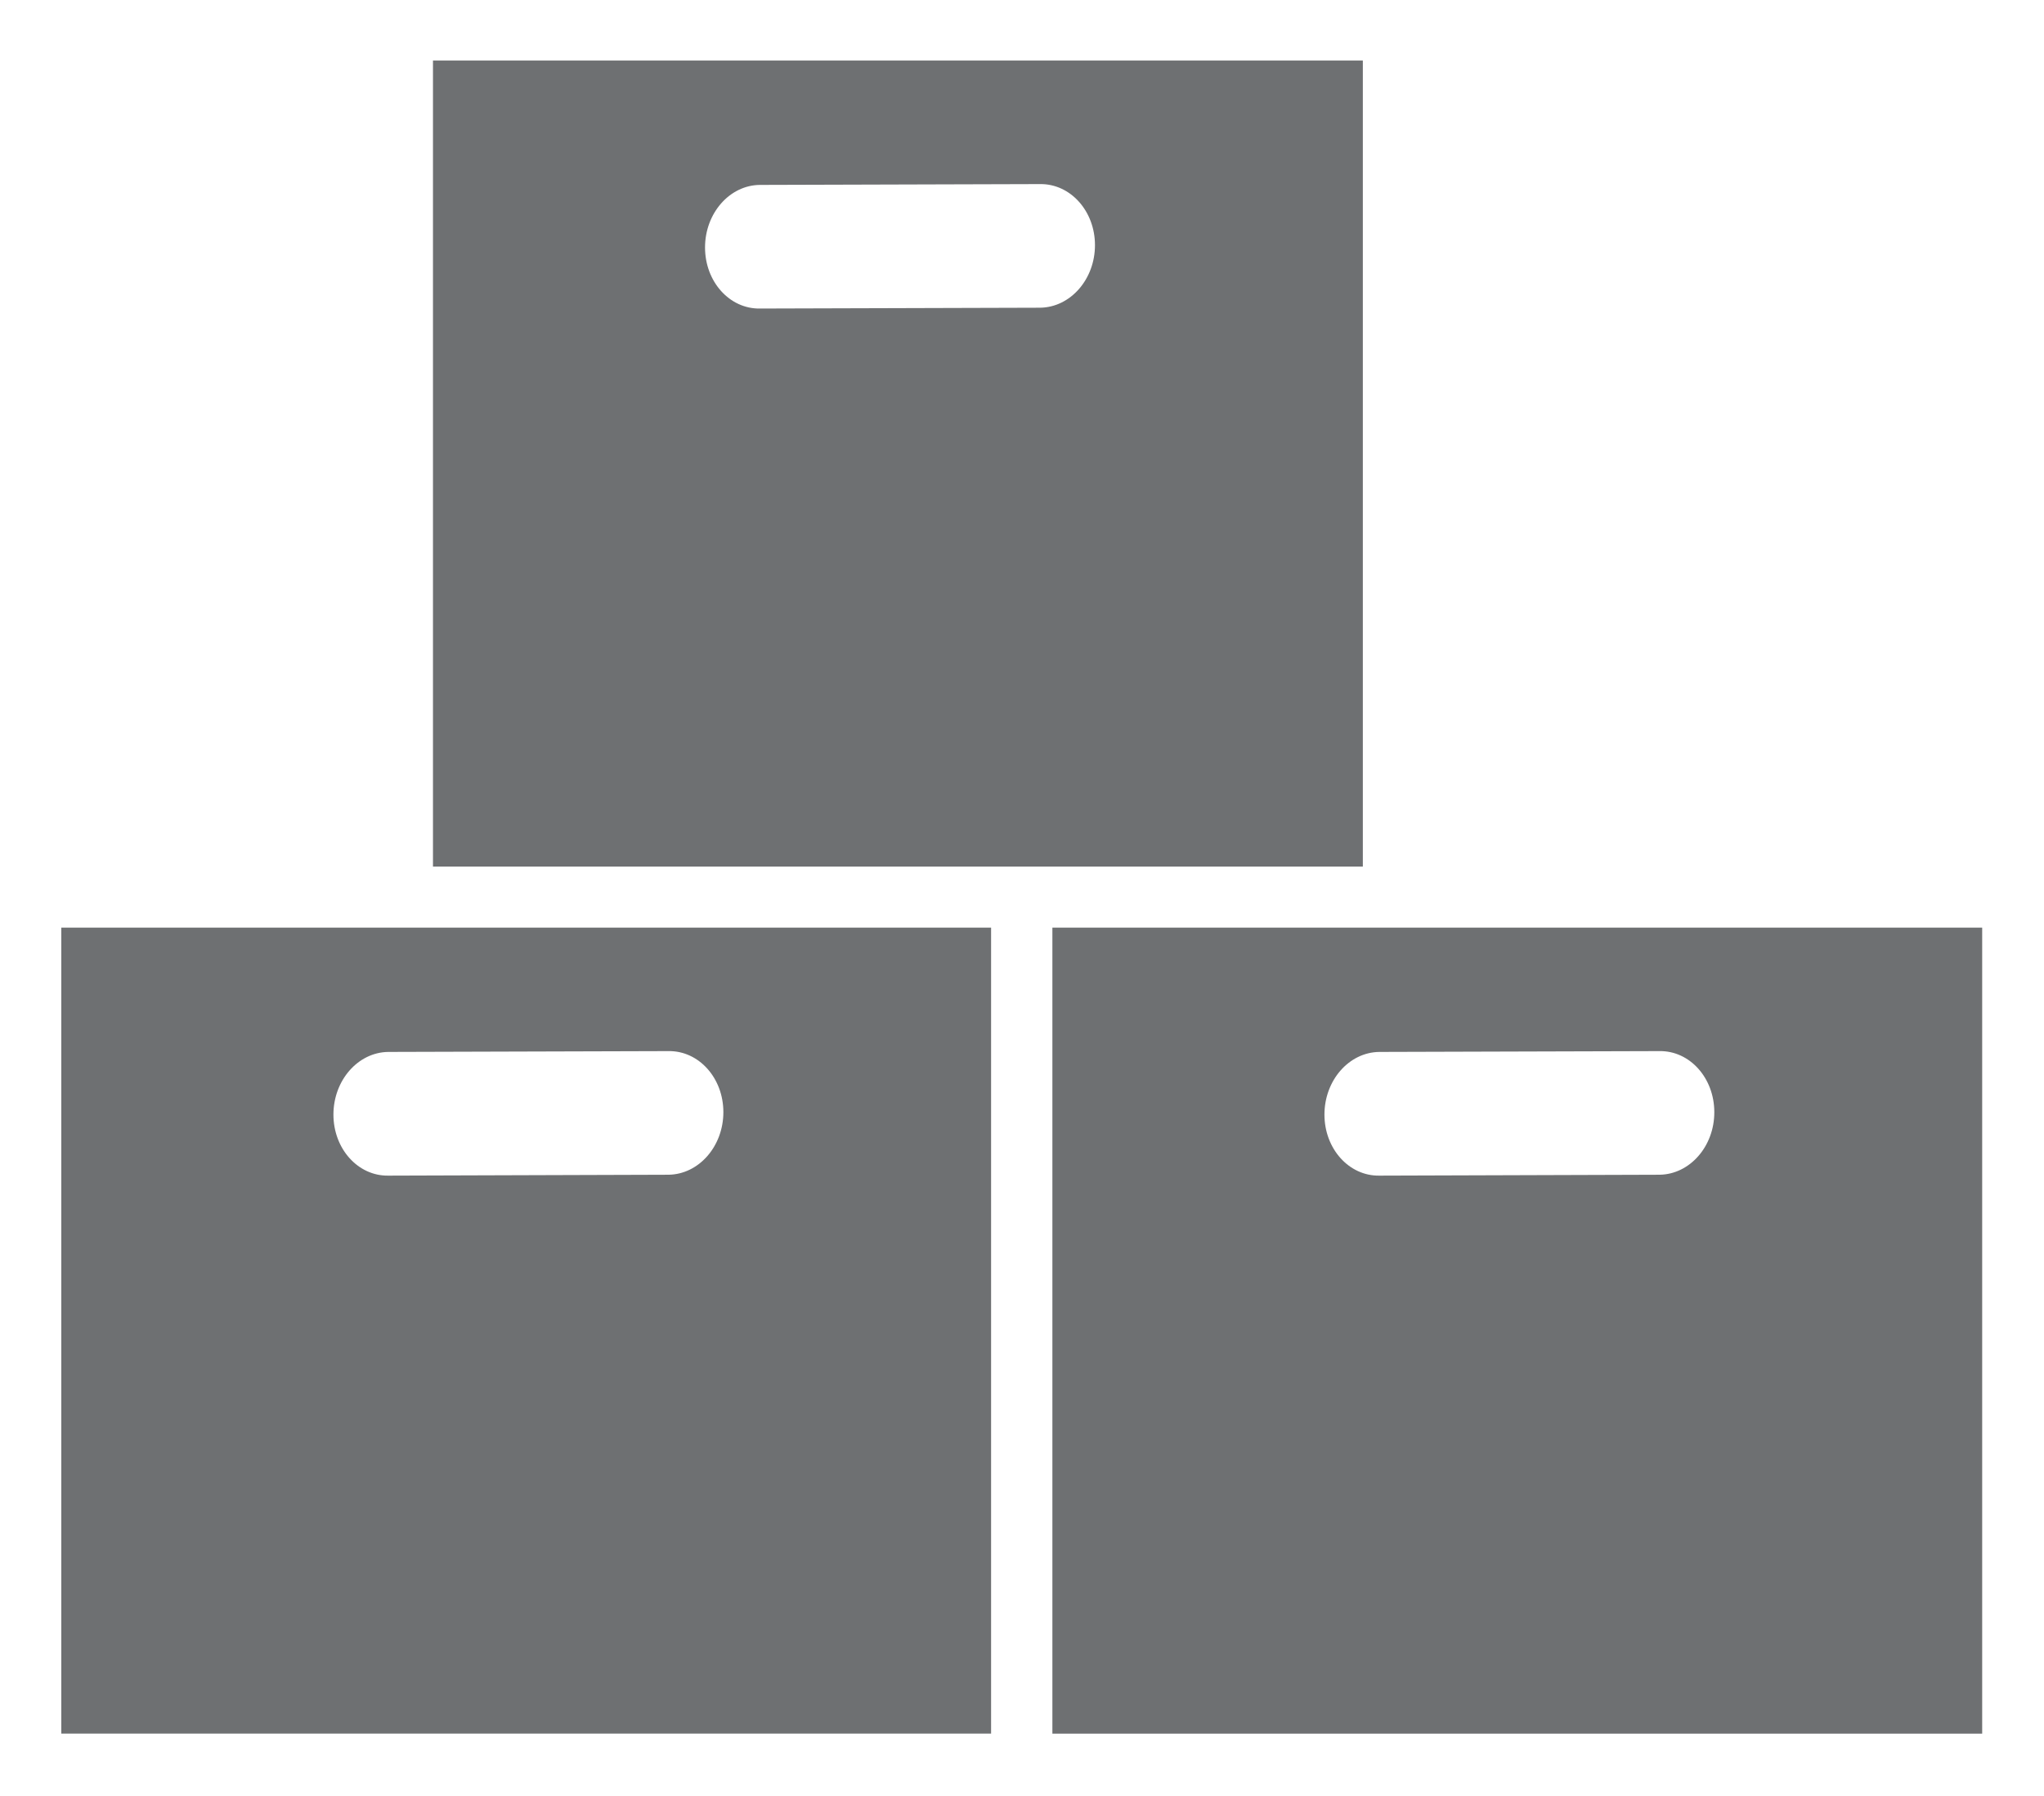
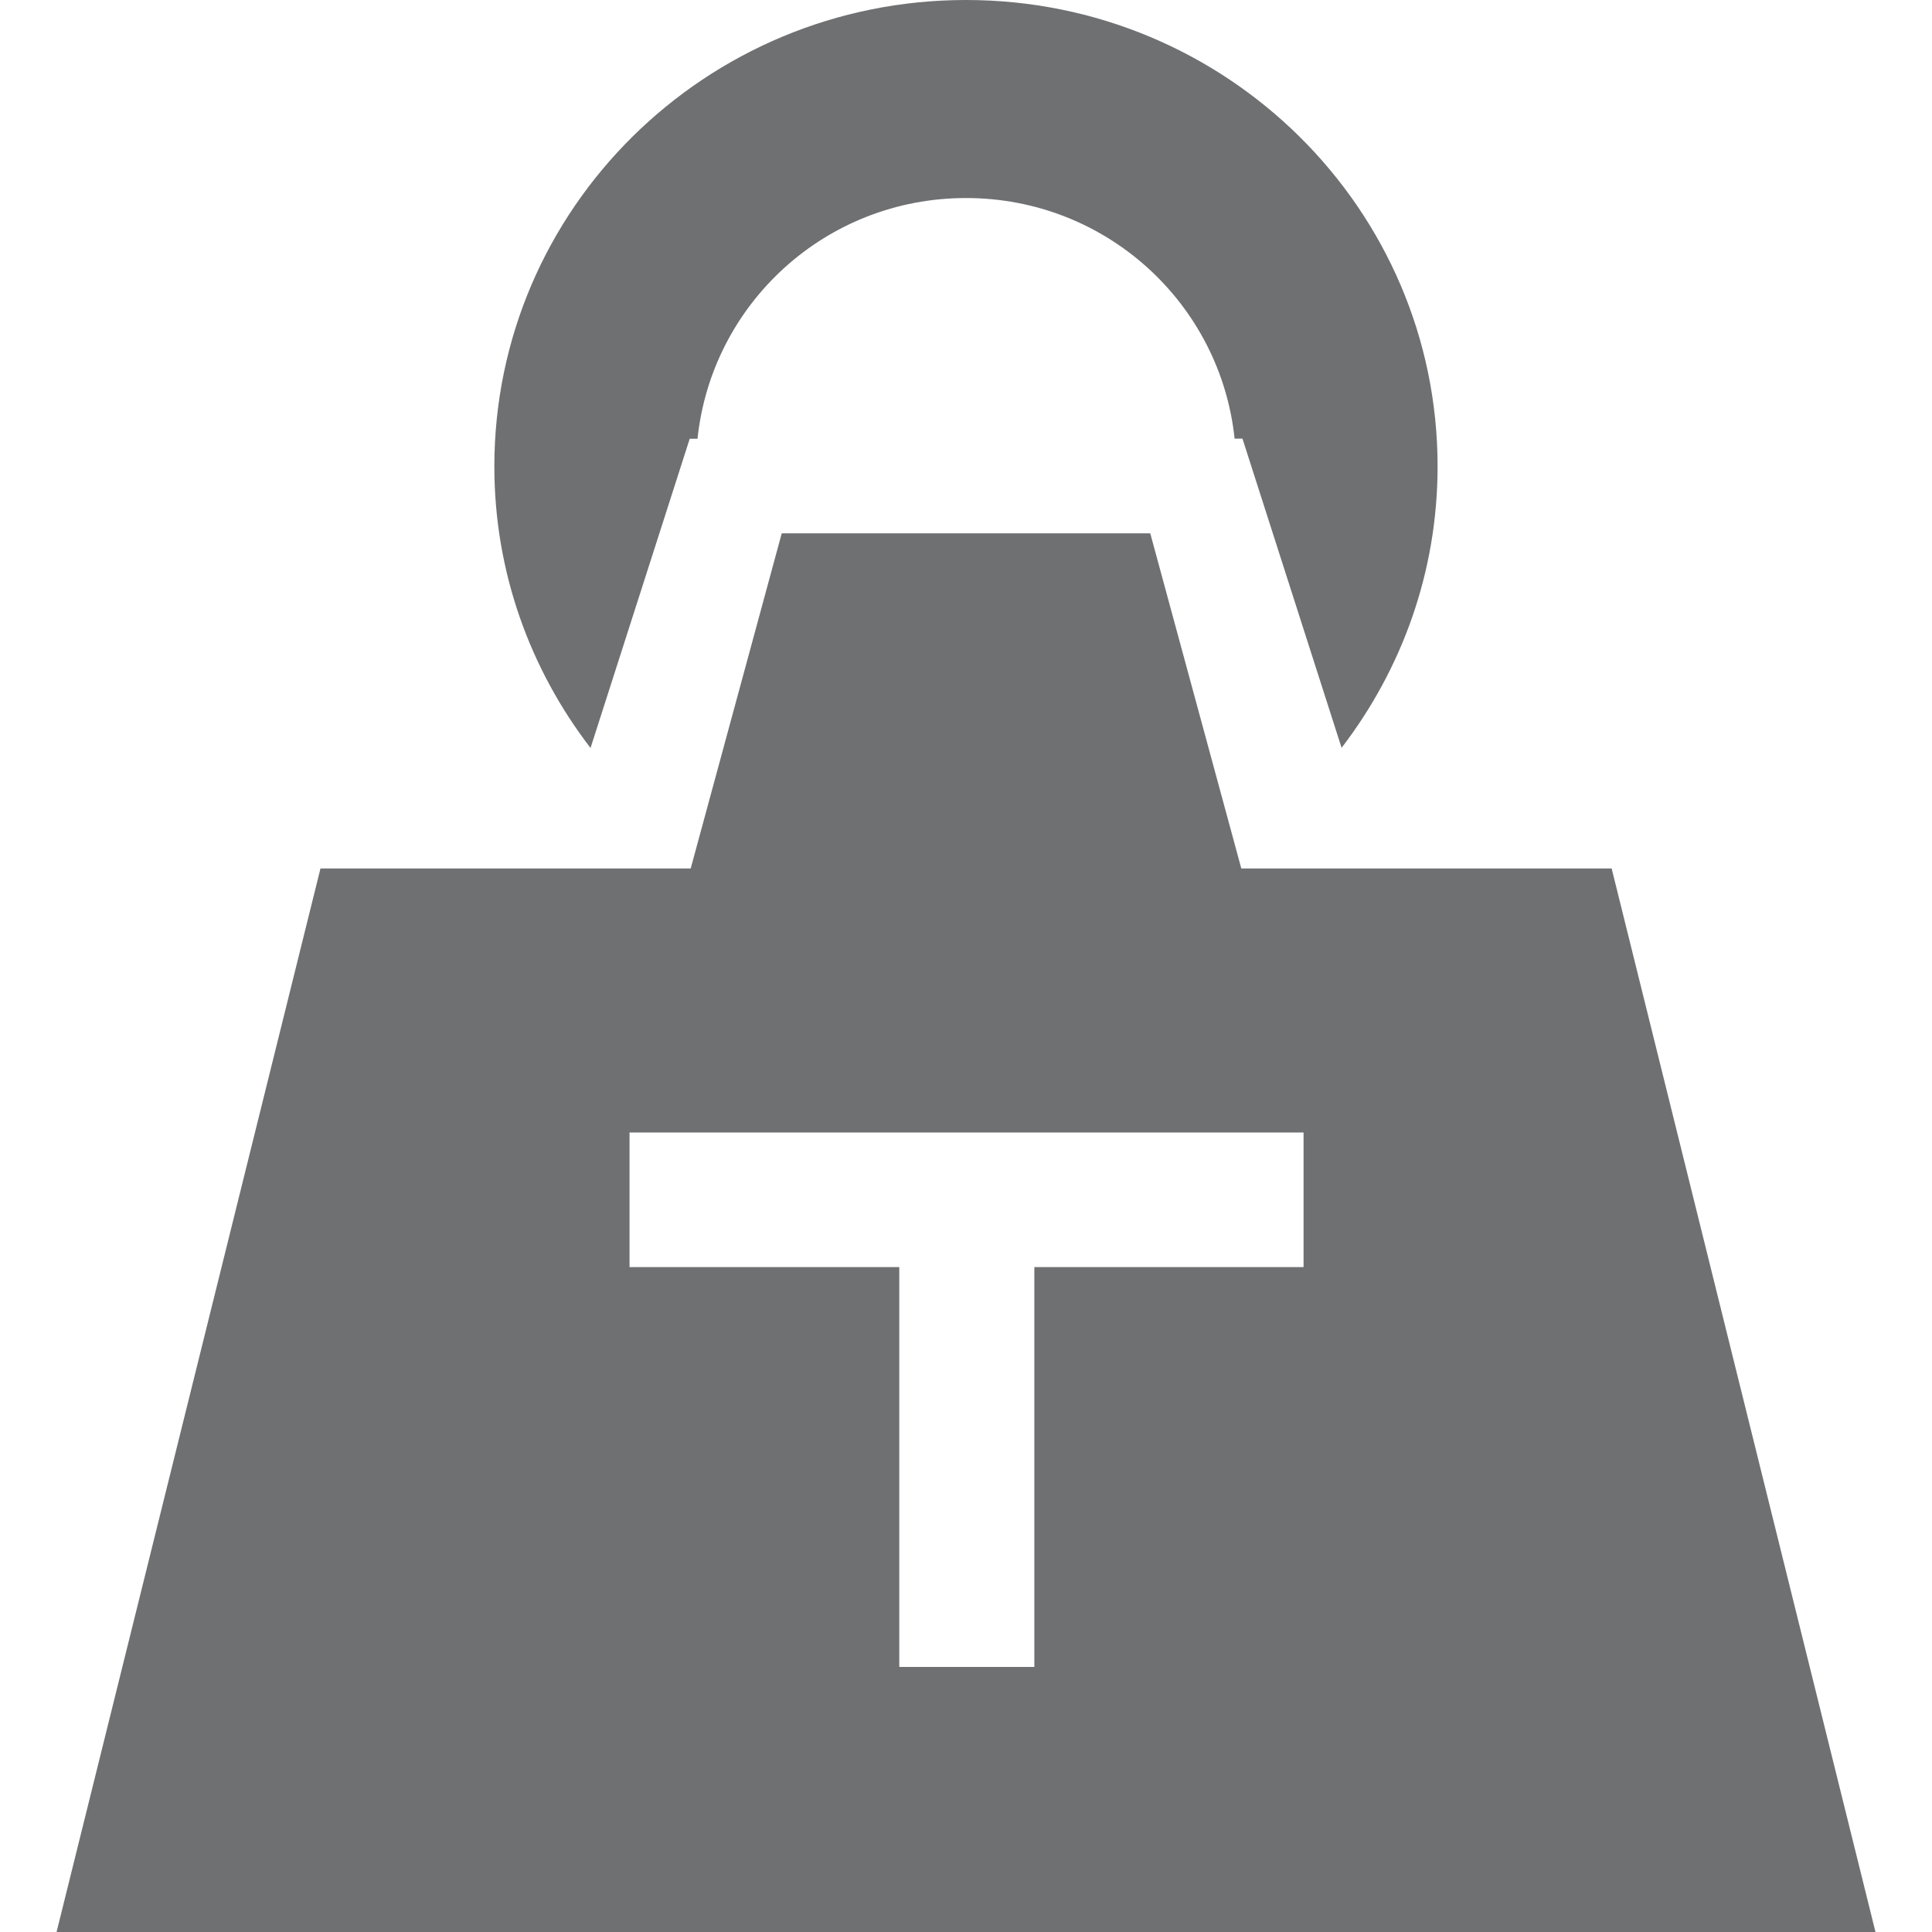
- <svg xmlns="http://www.w3.org/2000/svg" version="1.1" id="按件数_1_" x="0px" y="0px" width="27.31px" height="24px" viewBox="0 0 27.31 24" enable-background="new 0 0 27.31 24" xml:space="preserve">
-   <g id="按件数">
-     <g>
-       <path fill-rule="evenodd" clip-rule="evenodd" fill="#6E7072" d="M18.208,0.809H5.785V11.58h12.424V0.809z M13.897,4.112    l-3.745,0.011C9.748,4.129,9.42,3.764,9.42,3.307c0-0.457,0.328-0.832,0.732-0.836l3.745-0.011    c0.405-0.005,0.733,0.36,0.733,0.816S14.302,4.107,13.897,4.112z M14.061,12.396v10.771h12.423V12.396H14.061z M22.173,15.698    l-3.745,0.012c-0.404,0.006-0.732-0.359-0.732-0.816s0.328-0.832,0.732-0.837l3.745-0.011c0.404-0.006,0.732,0.359,0.732,0.816    C22.906,15.318,22.578,15.693,22.173,15.698z M0.819,23.166h12.423V12.396H0.819V23.166z M5.187,14.057l3.745-0.011    c0.405-0.006,0.733,0.359,0.733,0.816c0,0.456-0.328,0.831-0.733,0.836L5.187,15.71c-0.404,0.006-0.732-0.359-0.732-0.816    S4.783,14.062,5.187,14.057z" />
+ <svg xmlns="http://www.w3.org/2000/svg" version="1.1" id="图层_1" x="0px" y="0px" width="32px" height="32px" viewBox="0 0 32 32" enable-background="new 0 0 32 32" xml:space="preserve">
+   <g id="形状_14_1_" display="none" enable-background="new    ">
+     <g id="形状_14" display="inline">
+       <g>
+         <path fill="#3179E4" d="M15.999,8.049c-4.438,0-8.037,3.561-8.037,7.952c0,4.39,3.599,7.95,8.037,7.95     c4.438,0,8.039-3.561,8.039-7.95C24.038,11.609,20.438,8.049,15.999,8.049z M20.499,16.891h-3.601v3.561h-1.799v-3.561H11.5     V15.11h3.6v-3.56h1.8v3.561h3.6L20.499,16.891L20.499,16.891z" />
+       </g>
+     </g>
+   </g>
+   <g id="图层_1_xA0_图像_1_" display="none">
+ </g>
+   <g id="箭头_1_" display="none" enable-background="new    ">
+     <g id="箭头" display="inline">
+       <g>
+         <polygon fill="#262626" points="16,18.262 12.595,13.739 11.006,13.739 16,20.371 20.994,13.739 19.404,13.739    " />
+       </g>
+     </g>
+   </g>
+   <g id="按车次_1_" display="none" enable-background="new    ">
+     <g id="按车次" display="inline">
+       <g>
+         <path fill="#6E7072" d="M19.253,6.648H1.271V17.34h17.981L19.253,6.648L19.253,6.648z M7.572,19.094     c-1.499,0-2.716,1.202-2.716,2.686c0,1.484,1.217,2.687,2.716,2.687c1.5,0,2.716-1.202,2.716-2.687     C10.288,20.296,9.072,19.094,7.572,19.094z M7.564,22.744c-0.538,0-0.974-0.432-0.974-0.965c0-0.53,0.436-0.963,0.974-0.963     s0.975,0.433,0.975,0.963C8.539,22.313,8.103,22.744,7.564,22.744z M1.268,20.883h2.858c0.413-1.507,1.79-2.621,3.444-2.621     c1.654,0,3.032,1.114,3.445,2.621h8.241V18.25H1.268V20.883z M24.668,19.094c-1.5,0-2.717,1.202-2.717,2.686     c0,1.484,1.217,2.687,2.717,2.687c1.499,0,2.715-1.202,2.715-2.687C27.383,20.296,26.167,19.094,24.668,19.094z M24.66,22.744     c-0.538,0-0.975-0.432-0.975-0.965c0-0.53,0.437-0.963,0.975-0.963s0.974,0.433,0.974,0.963     C25.634,22.313,25.198,22.744,24.66,22.744z M30.95,14.653h-5.783c-0.283,0-0.513-0.227-0.513-0.507v-3.423     c0-0.281,0.229-0.508,0.513-0.508h5.077c-1.248-3.18-3.756-2.643-4.467-2.661H21.52c-0.74,0-1.342,0.595-1.342,1.328v10.693     c0,0.021,0.012,0.036,0.012,0.056h0.66V20.7c0.118,0.067,0.246,0.118,0.379,0.155c0.424-1.492,1.795-2.594,3.438-2.594     c1.66,0,3.044,1.123,3.45,2.641h1.504c0.741,0,1.343-0.594,1.343-1.326v-4.519C30.963,14.913,30.952,14.792,30.95,14.653z" />
+       </g>
+     </g>
+   </g>
+   <g id="按件数_1_" display="none" enable-background="new    ">
+     <g id="按件数" display="inline">
+       <g>
+         <path fill="#6E7072" d="M20.954,3.979H7.447v11.583h13.507V3.979z M16.268,7.531l-4.071,0.013     C11.756,7.549,11.4,7.156,11.4,6.665c0-0.491,0.356-0.895,0.796-0.9l4.071-0.012c0.44-0.006,0.797,0.388,0.797,0.879     C17.064,7.122,16.708,7.524,16.268,7.531z M2.049,28.021h13.507V16.439H2.049V28.021z M6.798,18.225l4.071-0.013     c0.44-0.005,0.796,0.39,0.796,0.879c0,0.491-0.356,0.894-0.796,0.9l-4.071,0.013c-0.44,0.006-0.796-0.389-0.796-0.879     C6.001,18.634,6.358,18.23,6.798,18.225z M16.445,16.439v11.583h13.506V16.439H16.445z M25.266,19.991l-4.07,0.013     c-0.44,0.006-0.799-0.389-0.799-0.879c0-0.491,0.357-0.895,0.799-0.9l4.07-0.013c0.439-0.005,0.797,0.39,0.797,0.879     C26.063,19.582,25.705,19.984,25.266,19.991z" />
+       </g>
+     </g>
+   </g>
+   <g id="按方量_1_" display="none" enable-background="new    ">
+     <g id="按方量" display="inline">
+       <g>
+         <path fill="#6E7072" d="M20.975,10.763v15.09l7.178-4.043V6.774L20.975,10.763z M3.848,26.229l16.222,0.018V11.107L3.848,11.118     V26.229z M9.942,12.889l4.071-0.013c0.439-0.006,0.797,0.388,0.797,0.879c0,0.49-0.357,0.894-0.797,0.898l-4.071,0.013     c-0.44,0.006-0.797-0.387-0.797-0.878C9.145,13.297,9.502,12.894,9.942,12.889z M26.77,5.777L11.633,5.755L3.86,10.204     l15.137,0.021L26.77,5.777z" />
+       </g>
+     </g>
+   </g>
+   <g id="按重量_1_" enable-background="new    ">
+     <g id="按重量">
+       <g>
+         <path fill="#6E7072" d="M11.424,7.267h0.129C11.788,5.03,13.676,3.28,16,3.28c2.323,0,4.213,1.75,4.449,3.985h0.13l1.642,5.121     c0.994-1.296,1.59-2.907,1.59-4.661C23.811,3.459,20.314,0,16,0S8.188,3.46,8.188,7.727c0,1.754,0.597,3.366,1.593,4.662     L11.424,7.267z M26.694,14.385h-6.134l-1.508-5.551h-6.104l-1.508,5.551H5.308L0.937,32h30.127L26.694,14.385z M21.593,20.987     h-4.461v6.623h-2.237v-6.623h-4.468v-2.229h11.164v2.229H21.593z" />
+       </g>
+     </g>
+   </g>
+   <g id="按里程_1_" display="none" enable-background="new    ">
+     <g id="按里程" display="inline">
+       <g>
+         <path fill="#6E7072" d="M13.391,26.148c-0.69-1.088-5.624-4.094-6.173-7.614c-0.242-1.554,1.42-2.68,5.289-3.788     c8.212-2.352,5.813-4.121,5.813-4.121h0.643c0,0,1.691,1.542-1.111,3.025c-2.221,1.173-6.903,2.13-7.914,4.327     c-0.451,0.98,0.581,2.637,9.464,8.508c0.496,0.328,0.887,0.752,1.105,1.021l10.482-0.007c0,0-1.137-0.9-4.604-2.486     c-3.797-1.738-10.408-4.283-9.947-6.964c0.508-2.957,8.044-2.699,7.395-6.329c-0.219-1.218-2.108-2.379-3.172-2.715     C19.289,8.57,18.732,8,18.509,7.593h3.64l-9.893-3.364L9.692,7.594h4.254c0.092,0.231,0.327,0.533,0.885,0.906     c2.463,1.645,2.312,3.124-3.405,3.808C5.607,13.004-3.289,16.923,3.39,23.197c1.928,1.813,1.663,2.209,2.374,4.318l8.412-0.006     C13.997,27.027,13.722,26.673,13.391,26.148z" />
+       </g>
    </g>
  </g>
</svg>
